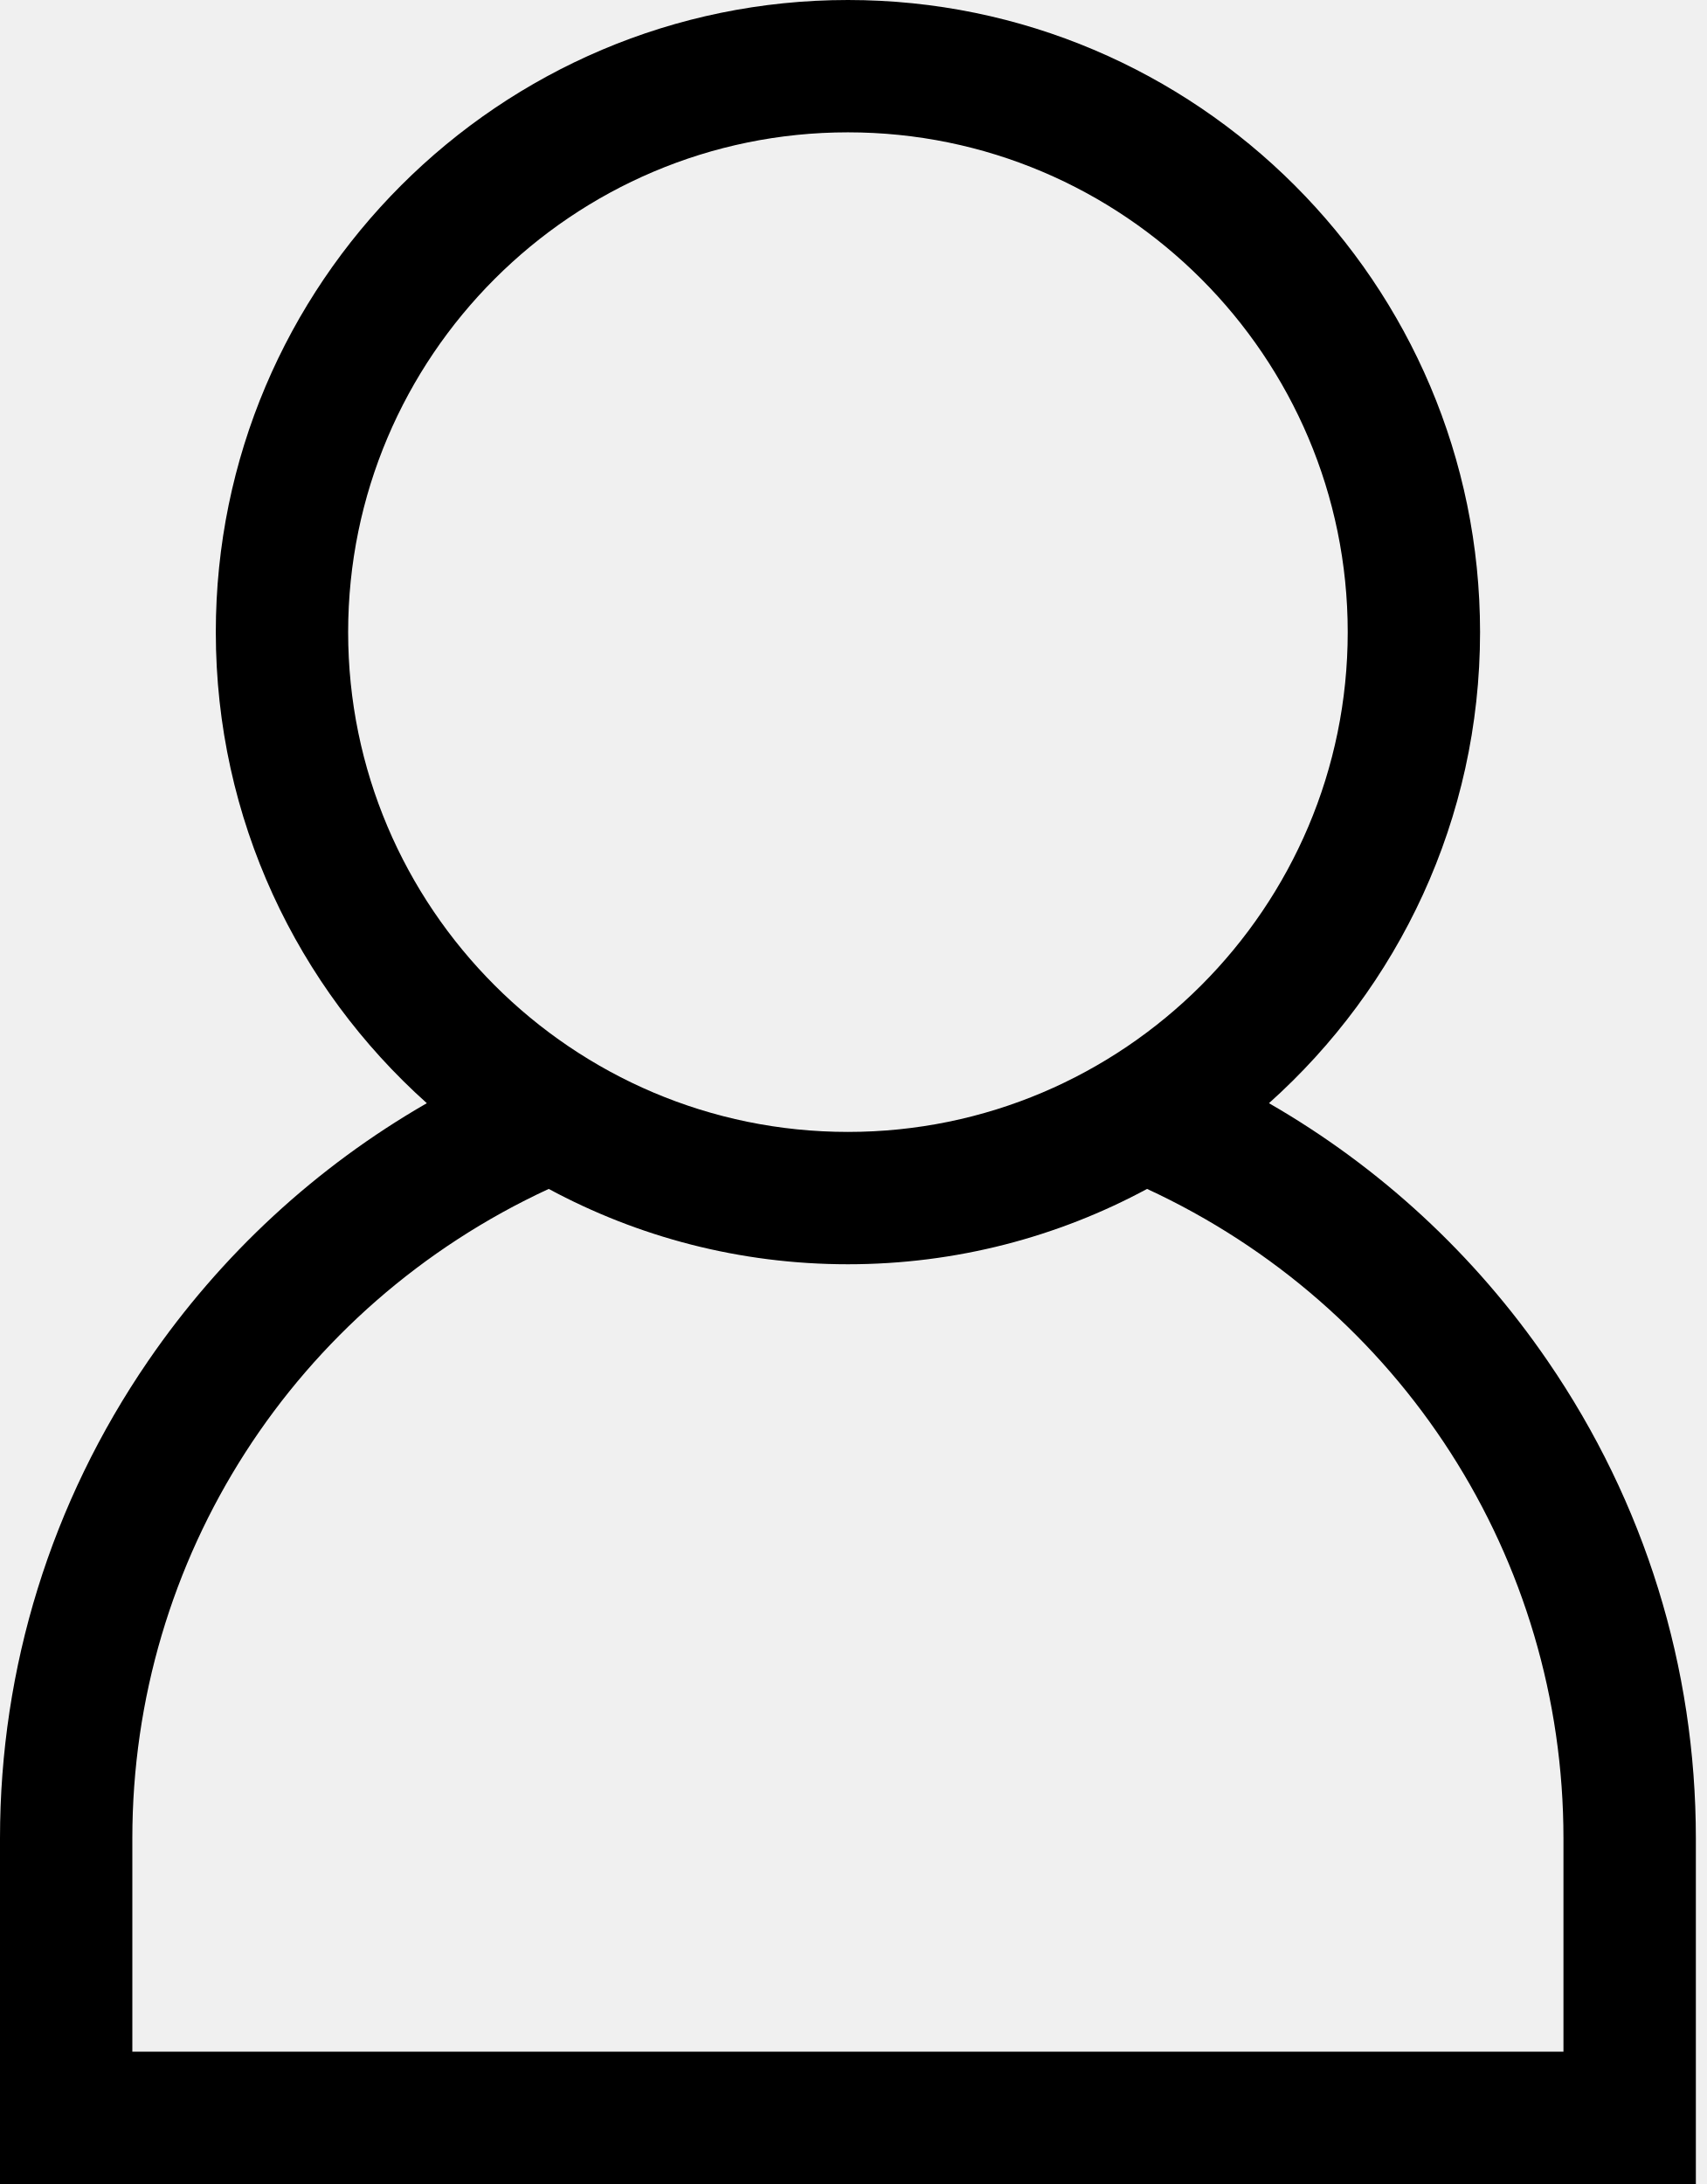
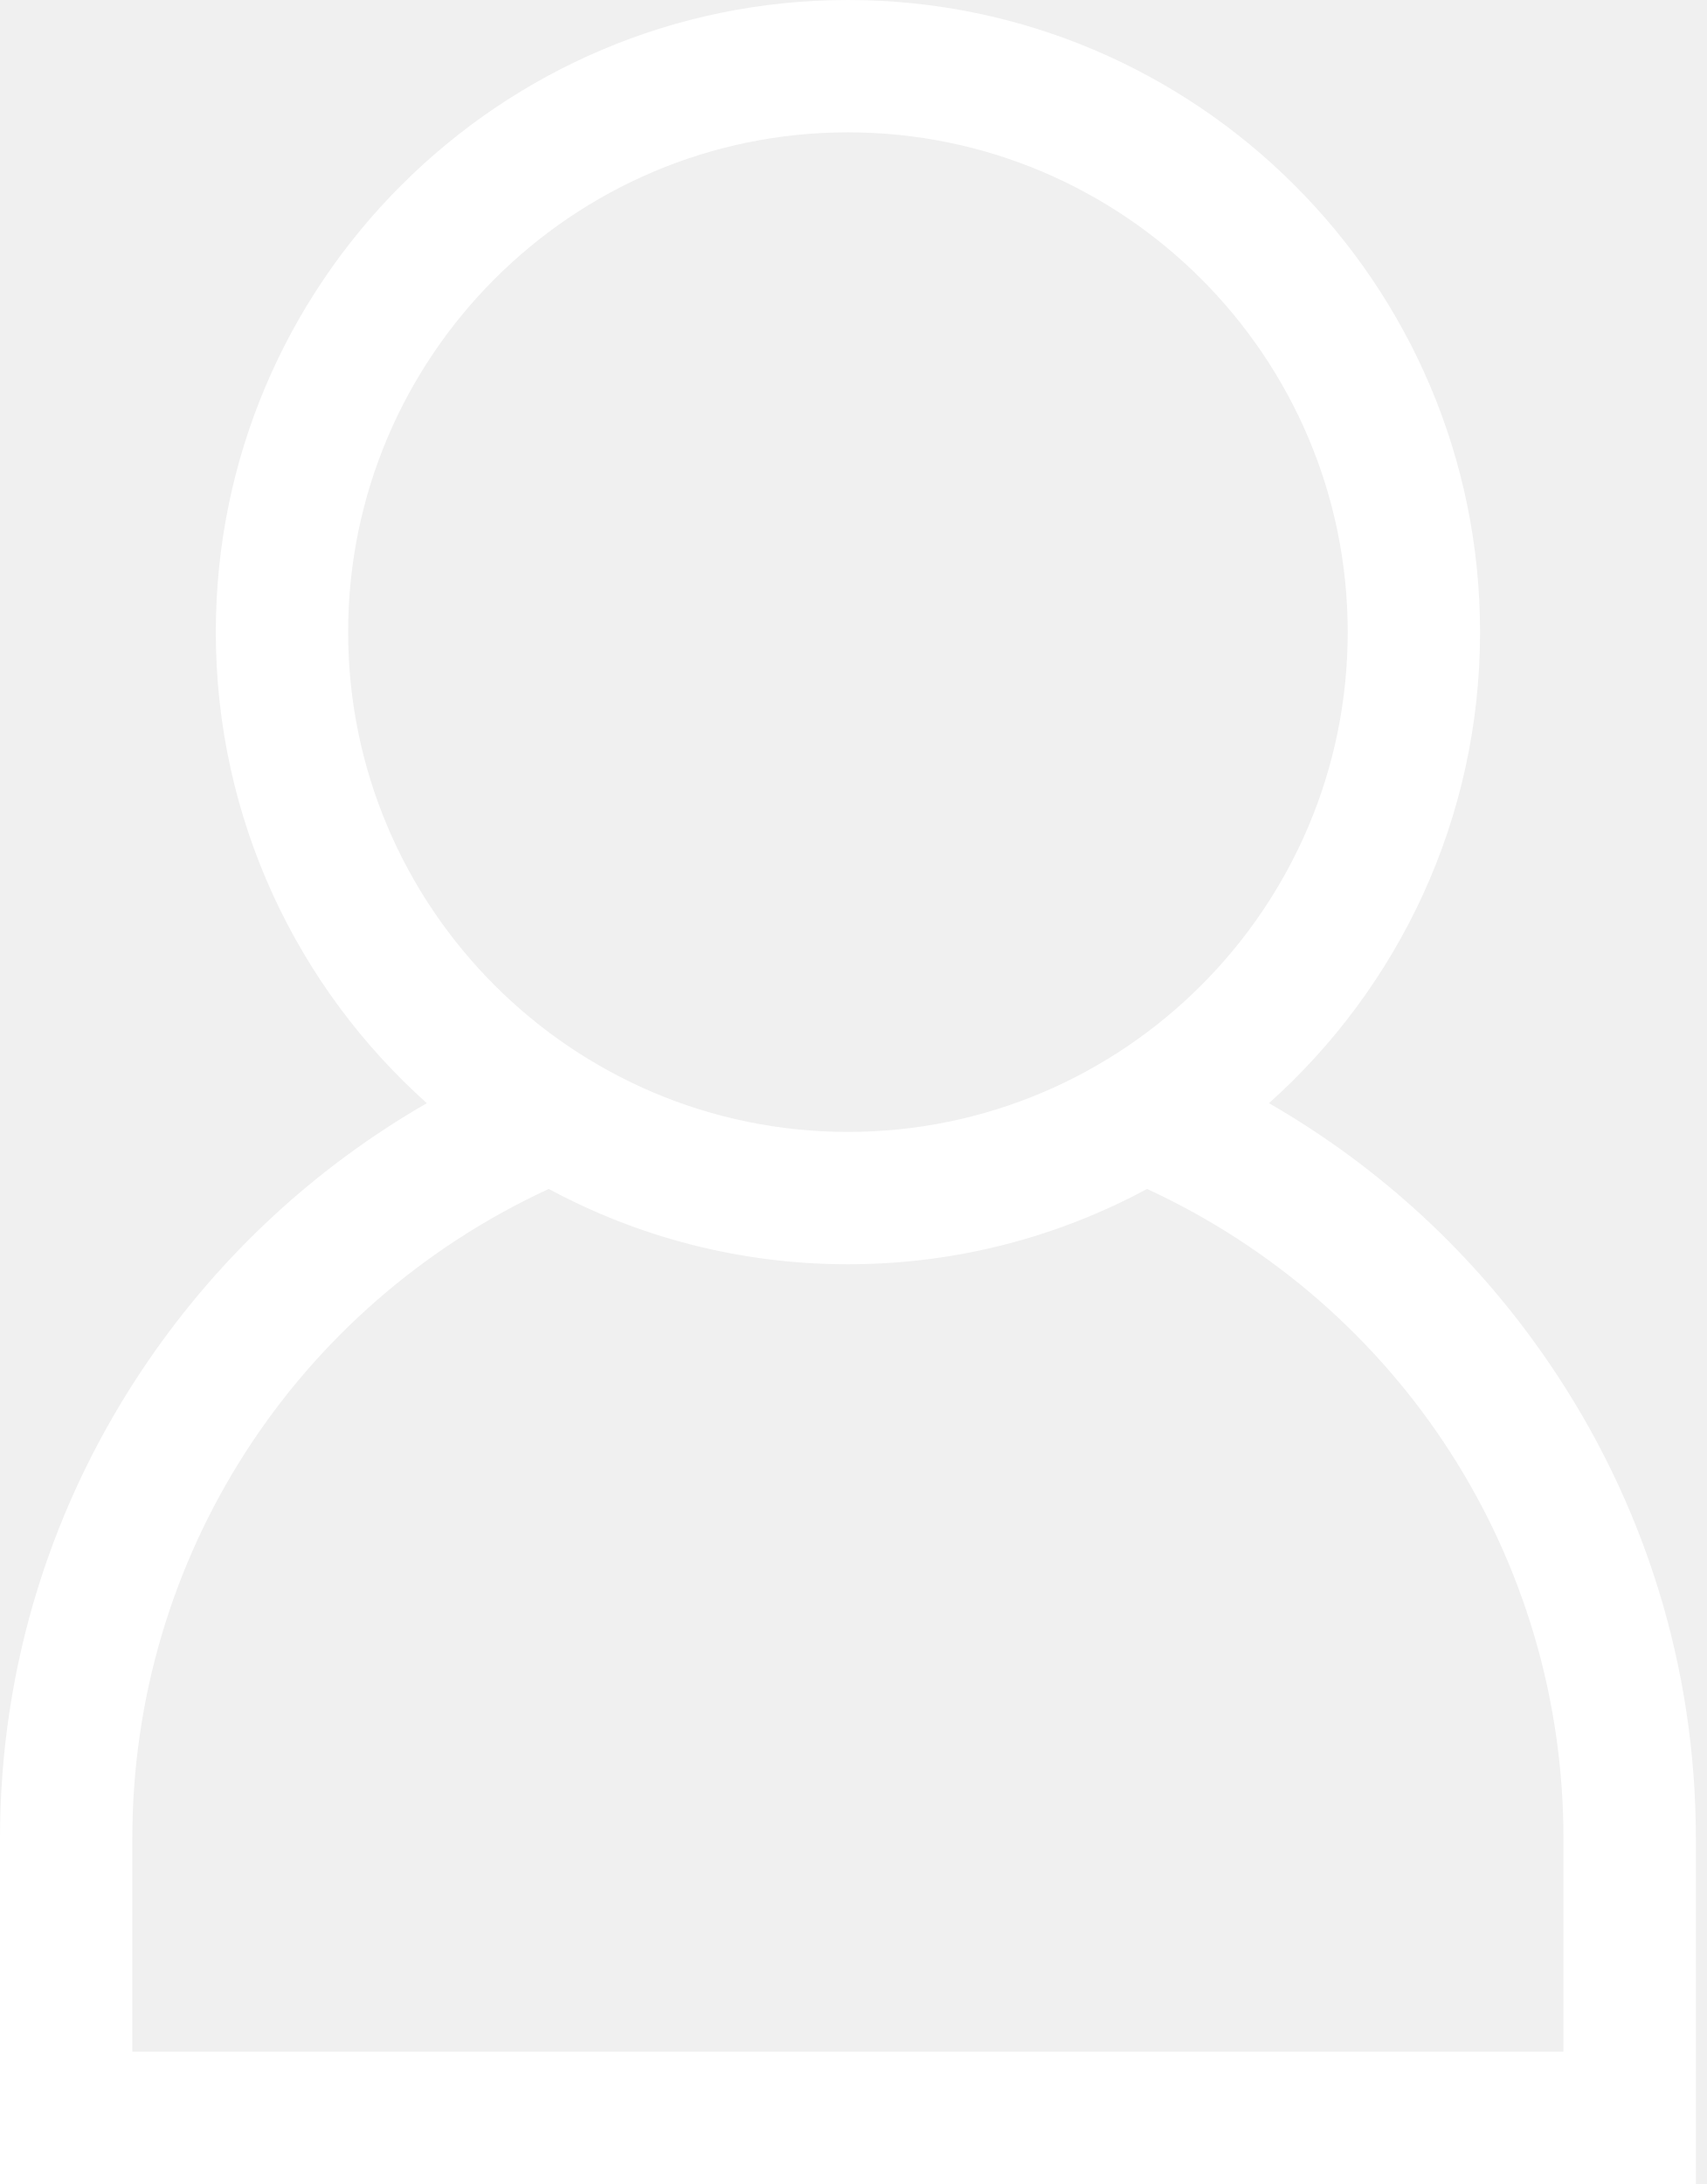
- <svg xmlns="http://www.w3.org/2000/svg" width="25" height="32" viewBox="0 0 25 32">
+ <svg xmlns="http://www.w3.org/2000/svg" width="25" height="32" viewBox="0 0 25 32" fill="white">
  <path d="M22.678 19.943C21.608 18.38 20.213 17.096 18.593 16.164C20.49 14.467 21.686 12.002 21.686 9.262C21.686 4.155 17.531 0 12.424 0C7.317 0 3.162 4.155 3.162 9.262C3.162 12.002 4.357 14.467 6.254 16.164C4.634 17.096 3.24 18.38 2.169 19.943C0.75 22.013 0 24.431 0 26.936V32H24.848V26.936C24.848 24.431 24.098 22.013 22.678 19.943ZM5.101 9.262C5.101 5.224 8.386 1.939 12.424 1.939C16.462 1.939 19.747 5.224 19.747 9.262C19.747 13.3 16.462 16.585 12.424 16.585C8.386 16.585 5.101 13.3 5.101 9.262ZM1.939 30.061V26.936C1.939 22.827 4.319 19.142 8.04 17.42C9.346 18.124 10.839 18.524 12.424 18.524C14.008 18.524 15.502 18.124 16.807 17.42C20.528 19.142 22.908 22.827 22.908 26.936V30.061H1.939Z" />
</svg>
